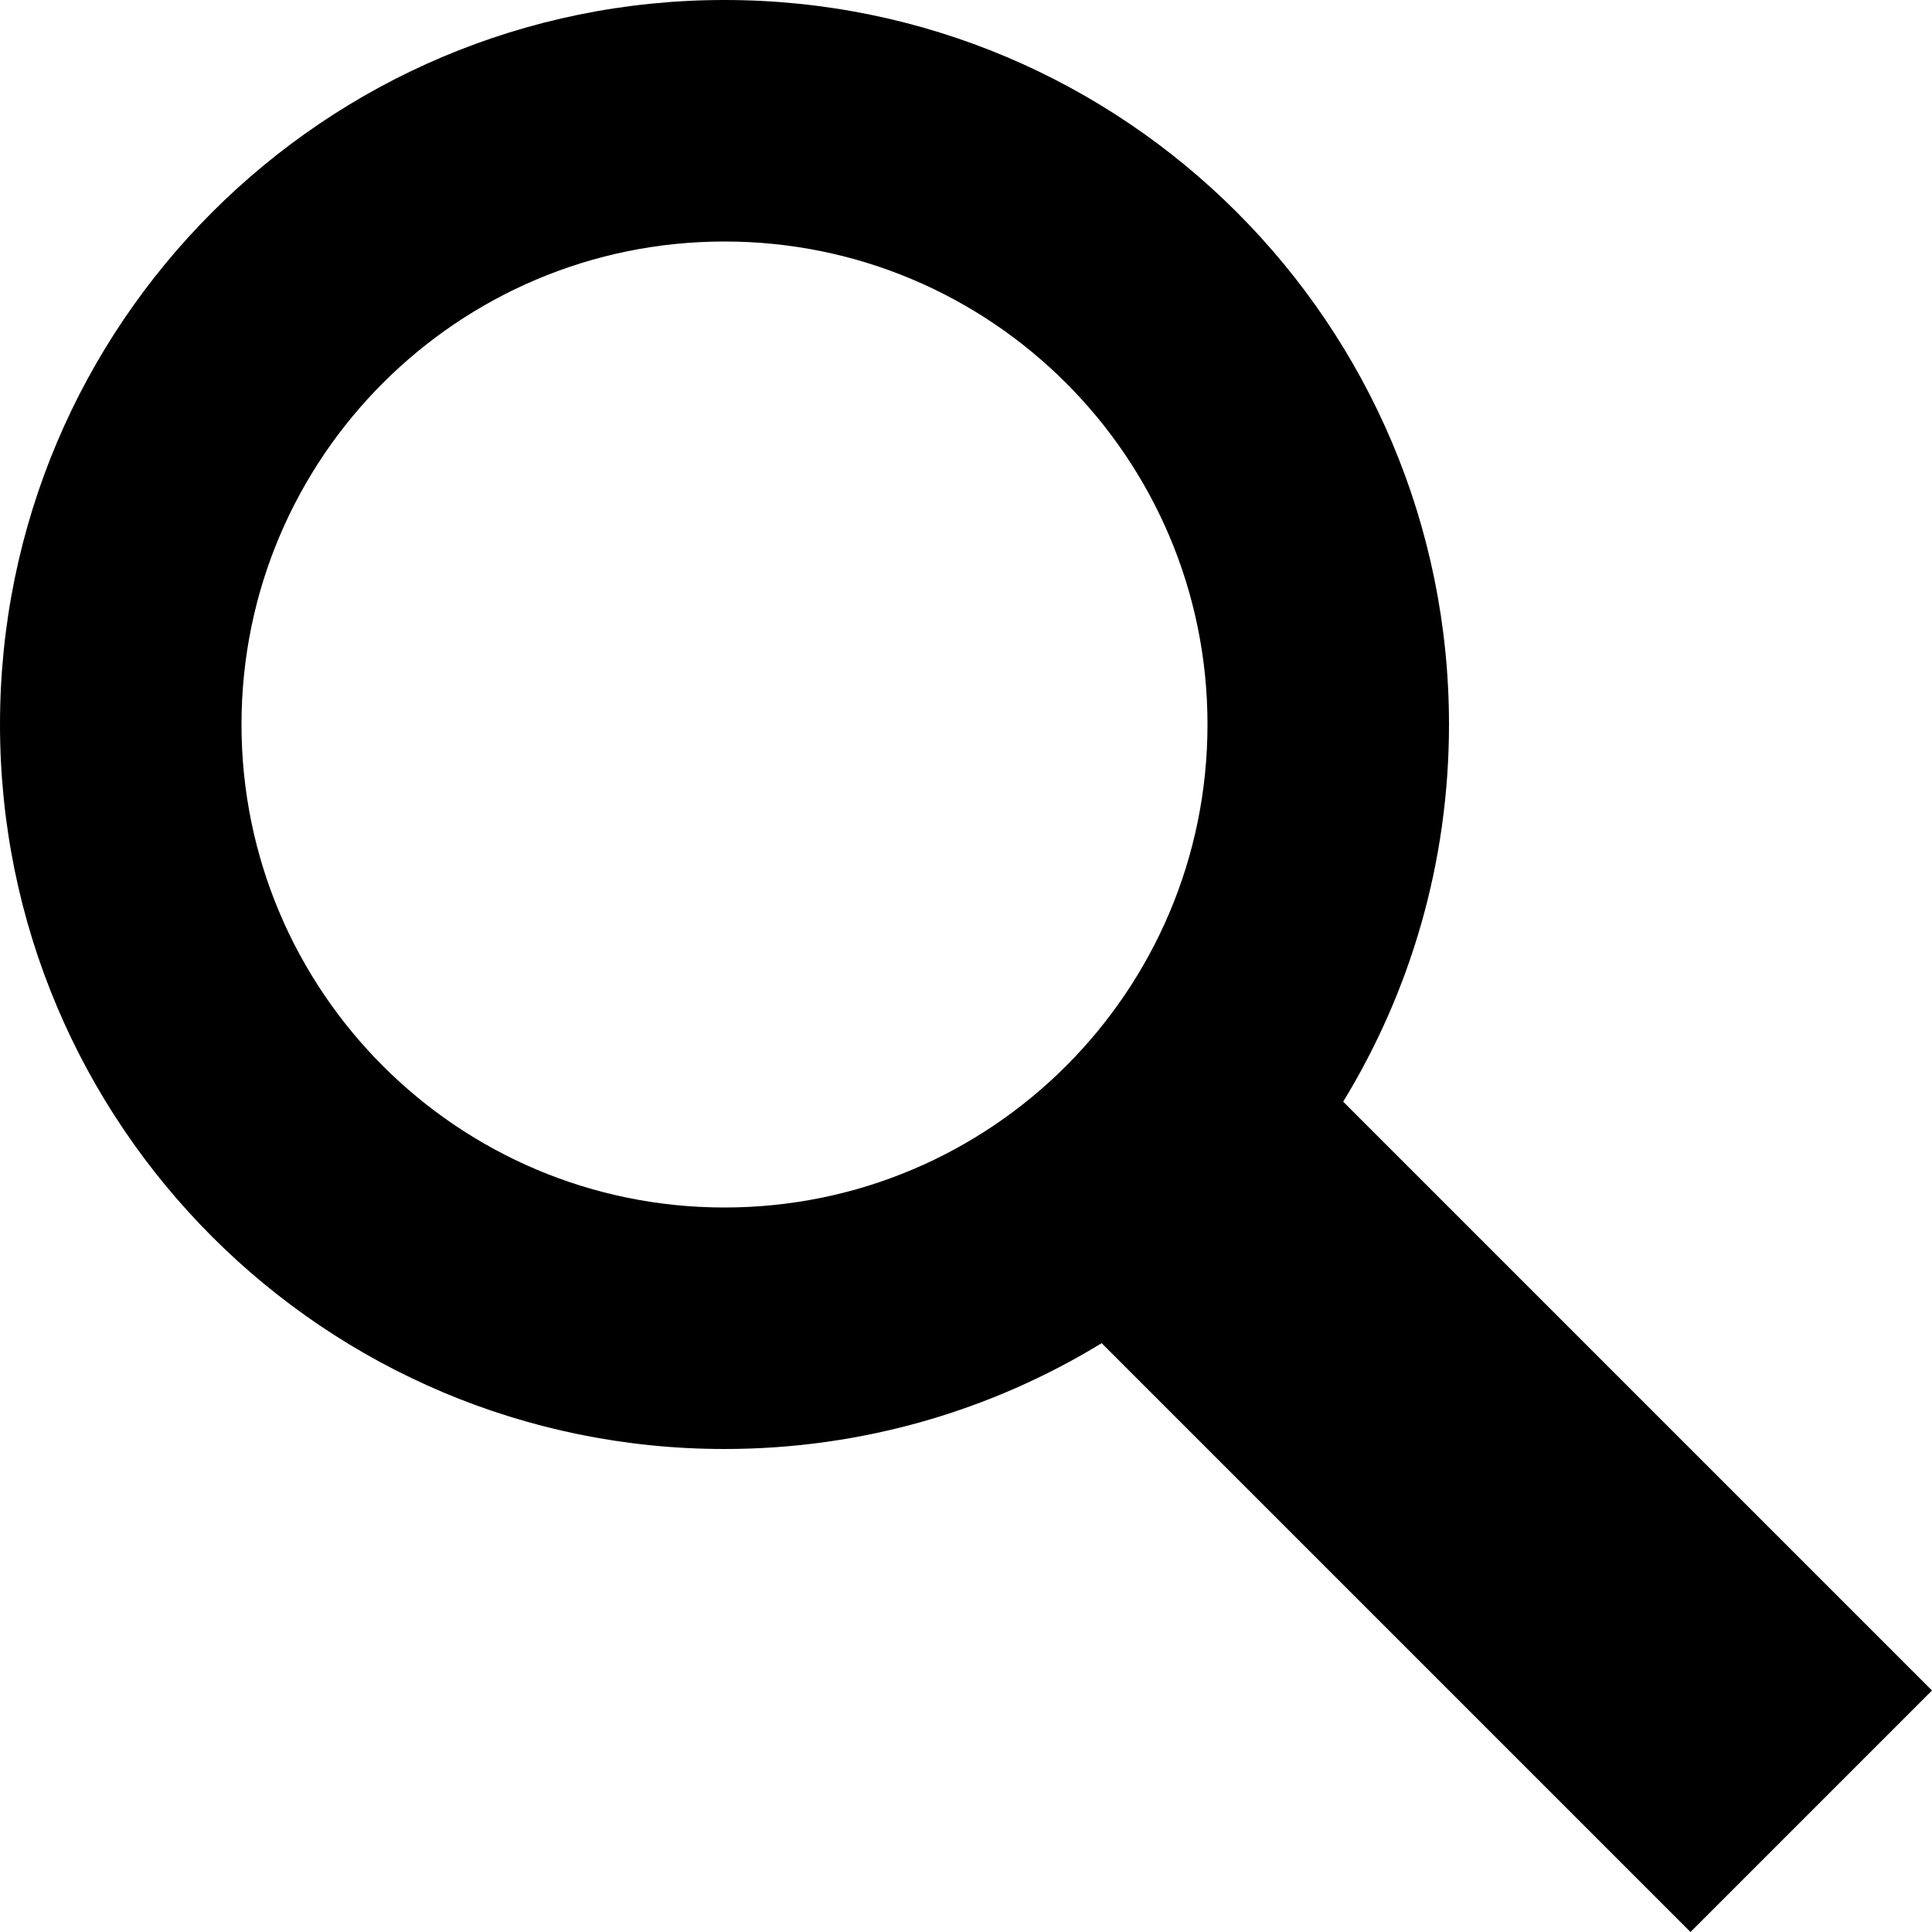
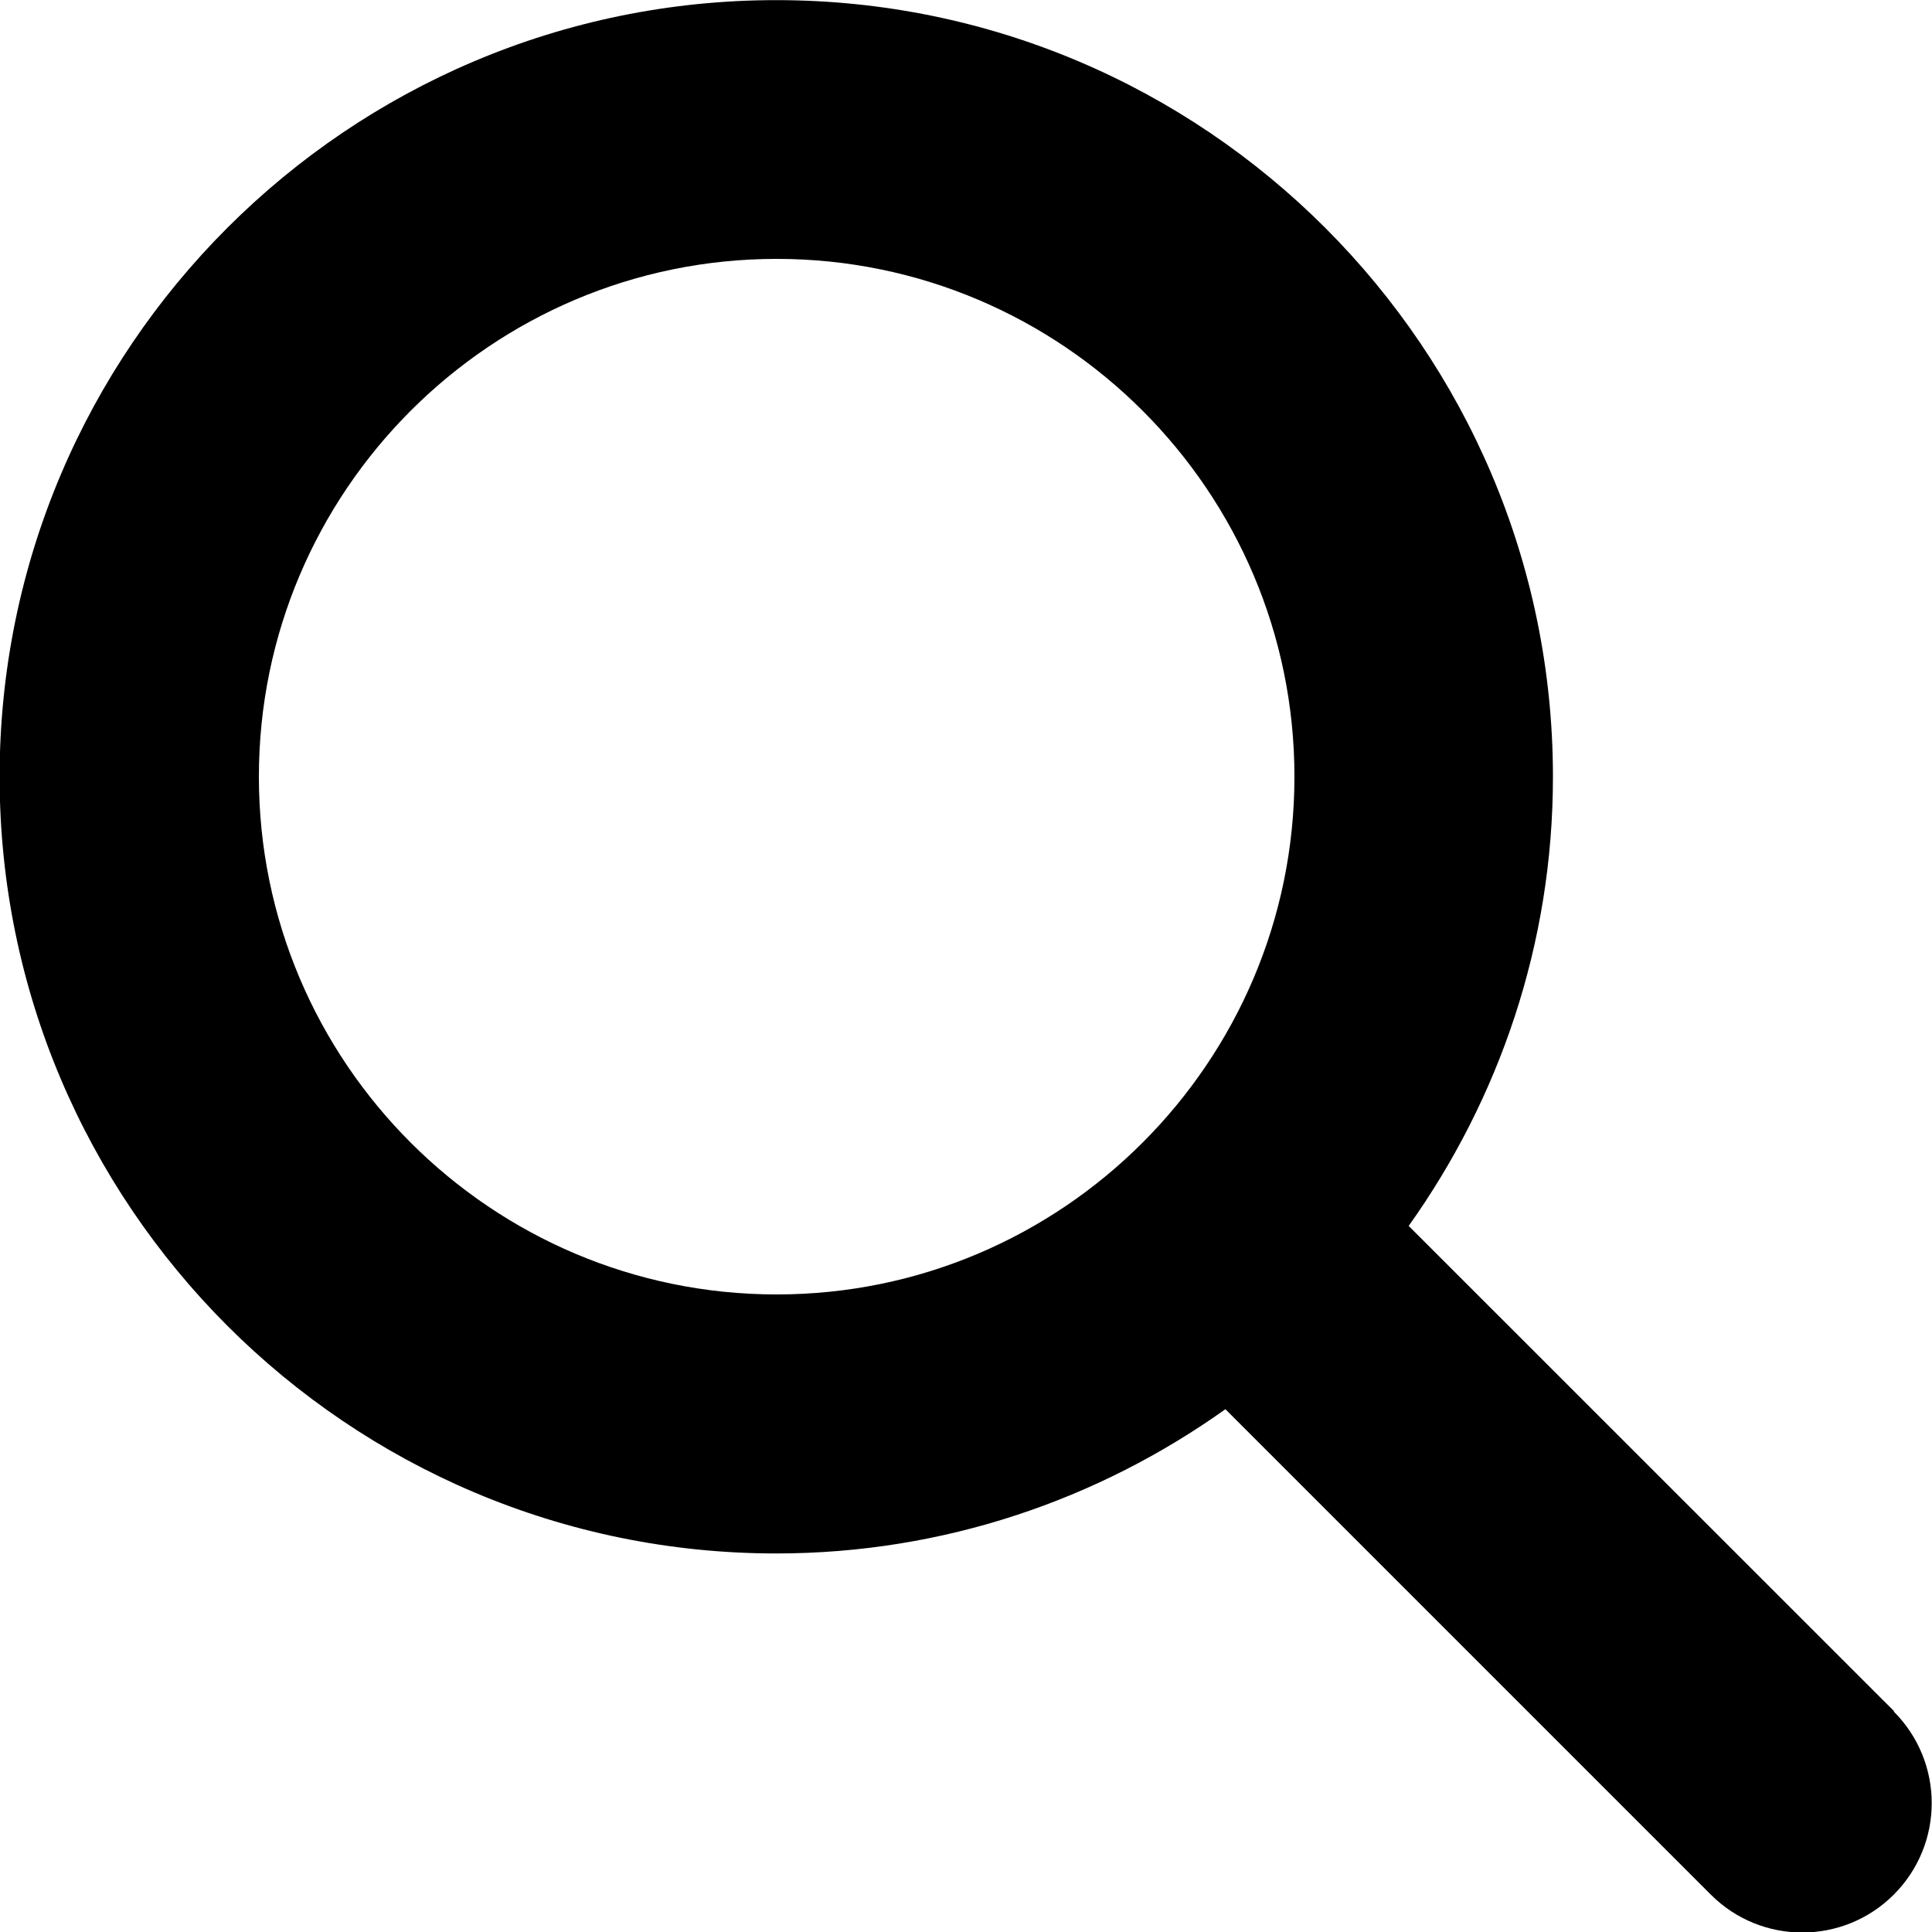
- <svg xmlns="http://www.w3.org/2000/svg" version="1.1" id="Layer_1" x="0px" y="0px" width="512px" height="512px" viewBox="0 0 512 512" enable-background="new 0 0 512 512" xml:space="preserve">
-   <g display="none" opacity="0.3">
-     <line display="inline" fill="none" stroke="#B35047" x1="48" y1="0" x2="48" y2="512" />
-     <line display="inline" fill="none" stroke="#B35047" x1="80" y1="0" x2="80" y2="512" />
-     <line display="inline" fill="none" stroke="#B35047" x1="112" y1="0" x2="112" y2="512" />
-     <line display="inline" fill="none" stroke="#B35047" x1="144" y1="0" x2="144" y2="512" />
-     <line display="inline" fill="none" stroke="#B35047" x1="176" y1="0" x2="176" y2="512" />
-     <line display="inline" fill="none" stroke="#B35047" x1="208" y1="0" x2="208" y2="512" />
-     <line display="inline" fill="none" stroke="#B35047" x1="240" y1="0" x2="240" y2="512" />
-     <line display="inline" fill="none" stroke="#B35047" x1="272" y1="0" x2="272" y2="512" />
-     <line display="inline" fill="none" stroke="#B35047" x1="304" y1="0" x2="304" y2="512" />
-     <line display="inline" fill="none" stroke="#B35047" x1="336" y1="0" x2="336" y2="512" />
-     <line display="inline" fill="none" stroke="#B35047" x1="368" y1="0" x2="368" y2="512" />
-     <line display="inline" fill="none" stroke="#B35047" x1="400" y1="0" x2="400" y2="512" />
-     <line display="inline" fill="none" stroke="#B35047" x1="432" y1="0" x2="432" y2="512" />
-     <line display="inline" fill="none" stroke="#B35047" x1="464" y1="0" x2="464" y2="512" />
-     <line display="inline" fill="none" stroke="#B35047" x1="496" y1="0" x2="496" y2="512" />
-     <line display="inline" fill="none" stroke="#B35047" x1="0" y1="48" x2="512" y2="48" />
-     <line display="inline" fill="none" stroke="#B35047" x1="0" y1="80" x2="512" y2="80" />
-     <line display="inline" fill="none" stroke="#B35047" x1="0" y1="112" x2="512" y2="112" />
-     <line display="inline" fill="none" stroke="#B35047" x1="0" y1="144" x2="512" y2="144" />
-     <line display="inline" fill="none" stroke="#B35047" x1="0" y1="176" x2="512" y2="176" />
-     <line display="inline" fill="none" stroke="#B35047" x1="0" y1="208" x2="512" y2="208" />
-     <line display="inline" fill="none" stroke="#B35047" x1="0" y1="240" x2="512" y2="240" />
-     <line display="inline" fill="none" stroke="#B35047" x1="0" y1="272" x2="512" y2="272" />
-     <line display="inline" fill="none" stroke="#B35047" x1="0" y1="304" x2="512" y2="304" />
-     <line display="inline" fill="none" stroke="#B35047" x1="0" y1="336" x2="512" y2="336" />
-     <line display="inline" fill="none" stroke="#B35047" x1="0" y1="368" x2="512" y2="368" />
-     <line display="inline" fill="none" stroke="#B35047" x1="0" y1="400" x2="512" y2="400" />
-     <line display="inline" fill="none" stroke="#B35047" x1="0" y1="432" x2="512" y2="432" />
-     <line display="inline" fill="none" stroke="#B35047" x1="0" y1="464" x2="512" y2="464" />
-     <line display="inline" fill="none" stroke="#B35047" x1="0" y1="496" x2="512" y2="496" />
-     <line display="inline" fill="none" stroke="#B35047" x1="0" y1="16" x2="512" y2="16" />
-     <line display="inline" fill="none" stroke="#B35047" x1="16" y1="0" x2="16" y2="512" />
+ <svg xmlns="http://www.w3.org/2000/svg" viewBox="0 0 15 15">
+   <g fill="currentColor" fill-rule="evenodd">
+     <path d="m2.01 6.03c0-2.216 1.803-4.02 4.02-4.02 2.216 0 4.02 1.803 4.02 4.02 0 2.216-1.803 4.02-4.02 4.02-2.215 0-4.02-1.801-4.02-4.02m12.696 7.256l-3.769-3.768c.702-.986 1.12-2.187 1.12-3.487 0-3.325-2.704-6.03-6.03-6.03-3.325 0-6.03 2.704-6.03 6.03 0 3.325 2.704 6.03 6.03 6.03 1.3 0 2.502-.418 3.487-1.12l3.769 3.769c.196.196.453.294.71.294.257 0 .514-.098.71-.294.393-.393.393-1.028 0-1.422" />
  </g>
-   <g display="none">
-     <line display="inline" fill="none" stroke="#B35047" x1="32" y1="0" x2="32" y2="512" />
-     <line display="inline" fill="none" stroke="#B35047" x1="64" y1="0" x2="64" y2="512" />
-     <line display="inline" fill="none" stroke="#B35047" x1="96" y1="0" x2="96" y2="512" />
-     <line display="inline" fill="none" stroke="#B35047" x1="128" y1="0" x2="128" y2="512" />
-     <line display="inline" fill="none" stroke="#B35047" x1="160" y1="0" x2="160" y2="512" />
-     <line display="inline" fill="none" stroke="#B35047" x1="192" y1="0" x2="192" y2="512" />
-     <line display="inline" fill="none" stroke="#B35047" x1="224" y1="0" x2="224" y2="512" />
-     <line display="inline" fill="none" stroke="#B35047" x1="256" y1="0" x2="256" y2="512" />
-     <line display="inline" fill="none" stroke="#B35047" x1="288" y1="0" x2="288" y2="512" />
-     <line display="inline" fill="none" stroke="#B35047" x1="320" y1="0" x2="320" y2="512" />
-     <line display="inline" fill="none" stroke="#B35047" x1="352" y1="0" x2="352" y2="512" />
-     <line display="inline" fill="none" stroke="#B35047" x1="384" y1="0" x2="384" y2="512" />
-     <line display="inline" fill="none" stroke="#B35047" x1="416" y1="0" x2="416" y2="512" />
-     <line display="inline" fill="none" stroke="#B35047" x1="448" y1="0" x2="448" y2="512" />
-     <line display="inline" fill="none" stroke="#B35047" x1="480" y1="0" x2="480" y2="512" />
-     <line display="inline" fill="none" stroke="#B35047" x1="0" y1="32" x2="512" y2="32" />
-     <line display="inline" fill="none" stroke="#B35047" x1="0" y1="64" x2="512" y2="64" />
-     <line display="inline" fill="none" stroke="#B35047" x1="0" y1="96" x2="512" y2="96" />
-     <line display="inline" fill="none" stroke="#B35047" x1="0" y1="128" x2="512" y2="128" />
-     <line display="inline" fill="none" stroke="#B35047" x1="0" y1="160" x2="512" y2="160" />
-     <line display="inline" fill="none" stroke="#B35047" x1="0" y1="192" x2="512" y2="192" />
-     <line display="inline" fill="none" stroke="#B35047" x1="0" y1="224" x2="512" y2="224" />
-     <line display="inline" fill="none" stroke="#B35047" x1="0" y1="256" x2="512" y2="256" />
-     <line display="inline" fill="none" stroke="#B35047" x1="0" y1="288" x2="512" y2="288" />
-     <line display="inline" fill="none" stroke="#B35047" x1="0" y1="320" x2="512" y2="320" />
-     <line display="inline" fill="none" stroke="#B35047" x1="0" y1="352" x2="512" y2="352" />
-     <line display="inline" fill="none" stroke="#B35047" x1="0" y1="384" x2="512" y2="384" />
-     <line display="inline" fill="none" stroke="#B35047" x1="0" y1="416" x2="512" y2="416" />
-     <line display="inline" fill="none" stroke="#B35047" x1="0" y1="448" x2="512" y2="448" />
-     <line display="inline" fill="none" stroke="#B35047" x1="0" y1="480" x2="512" y2="480" />
-     <rect display="inline" fill="none" stroke="#B35047" width="512" height="512" />
-   </g>
-   <path d="M512,448L355.955,291.955C373.744,262.839,384,228.618,384,192C384,85.961,298.037,0,192,0C85.961,0,0,85.961,0,192  c0,106.037,85.961,192,192,192c36.618,0,70.839-10.256,99.955-28.045L448,512L512,448z M192,320c-70.693,0-128-57.309-128-128  c0-70.693,57.308-128,128-128c70.689,0,128,57.307,128,128C320,262.691,262.689,320,192,320z" />
</svg>
